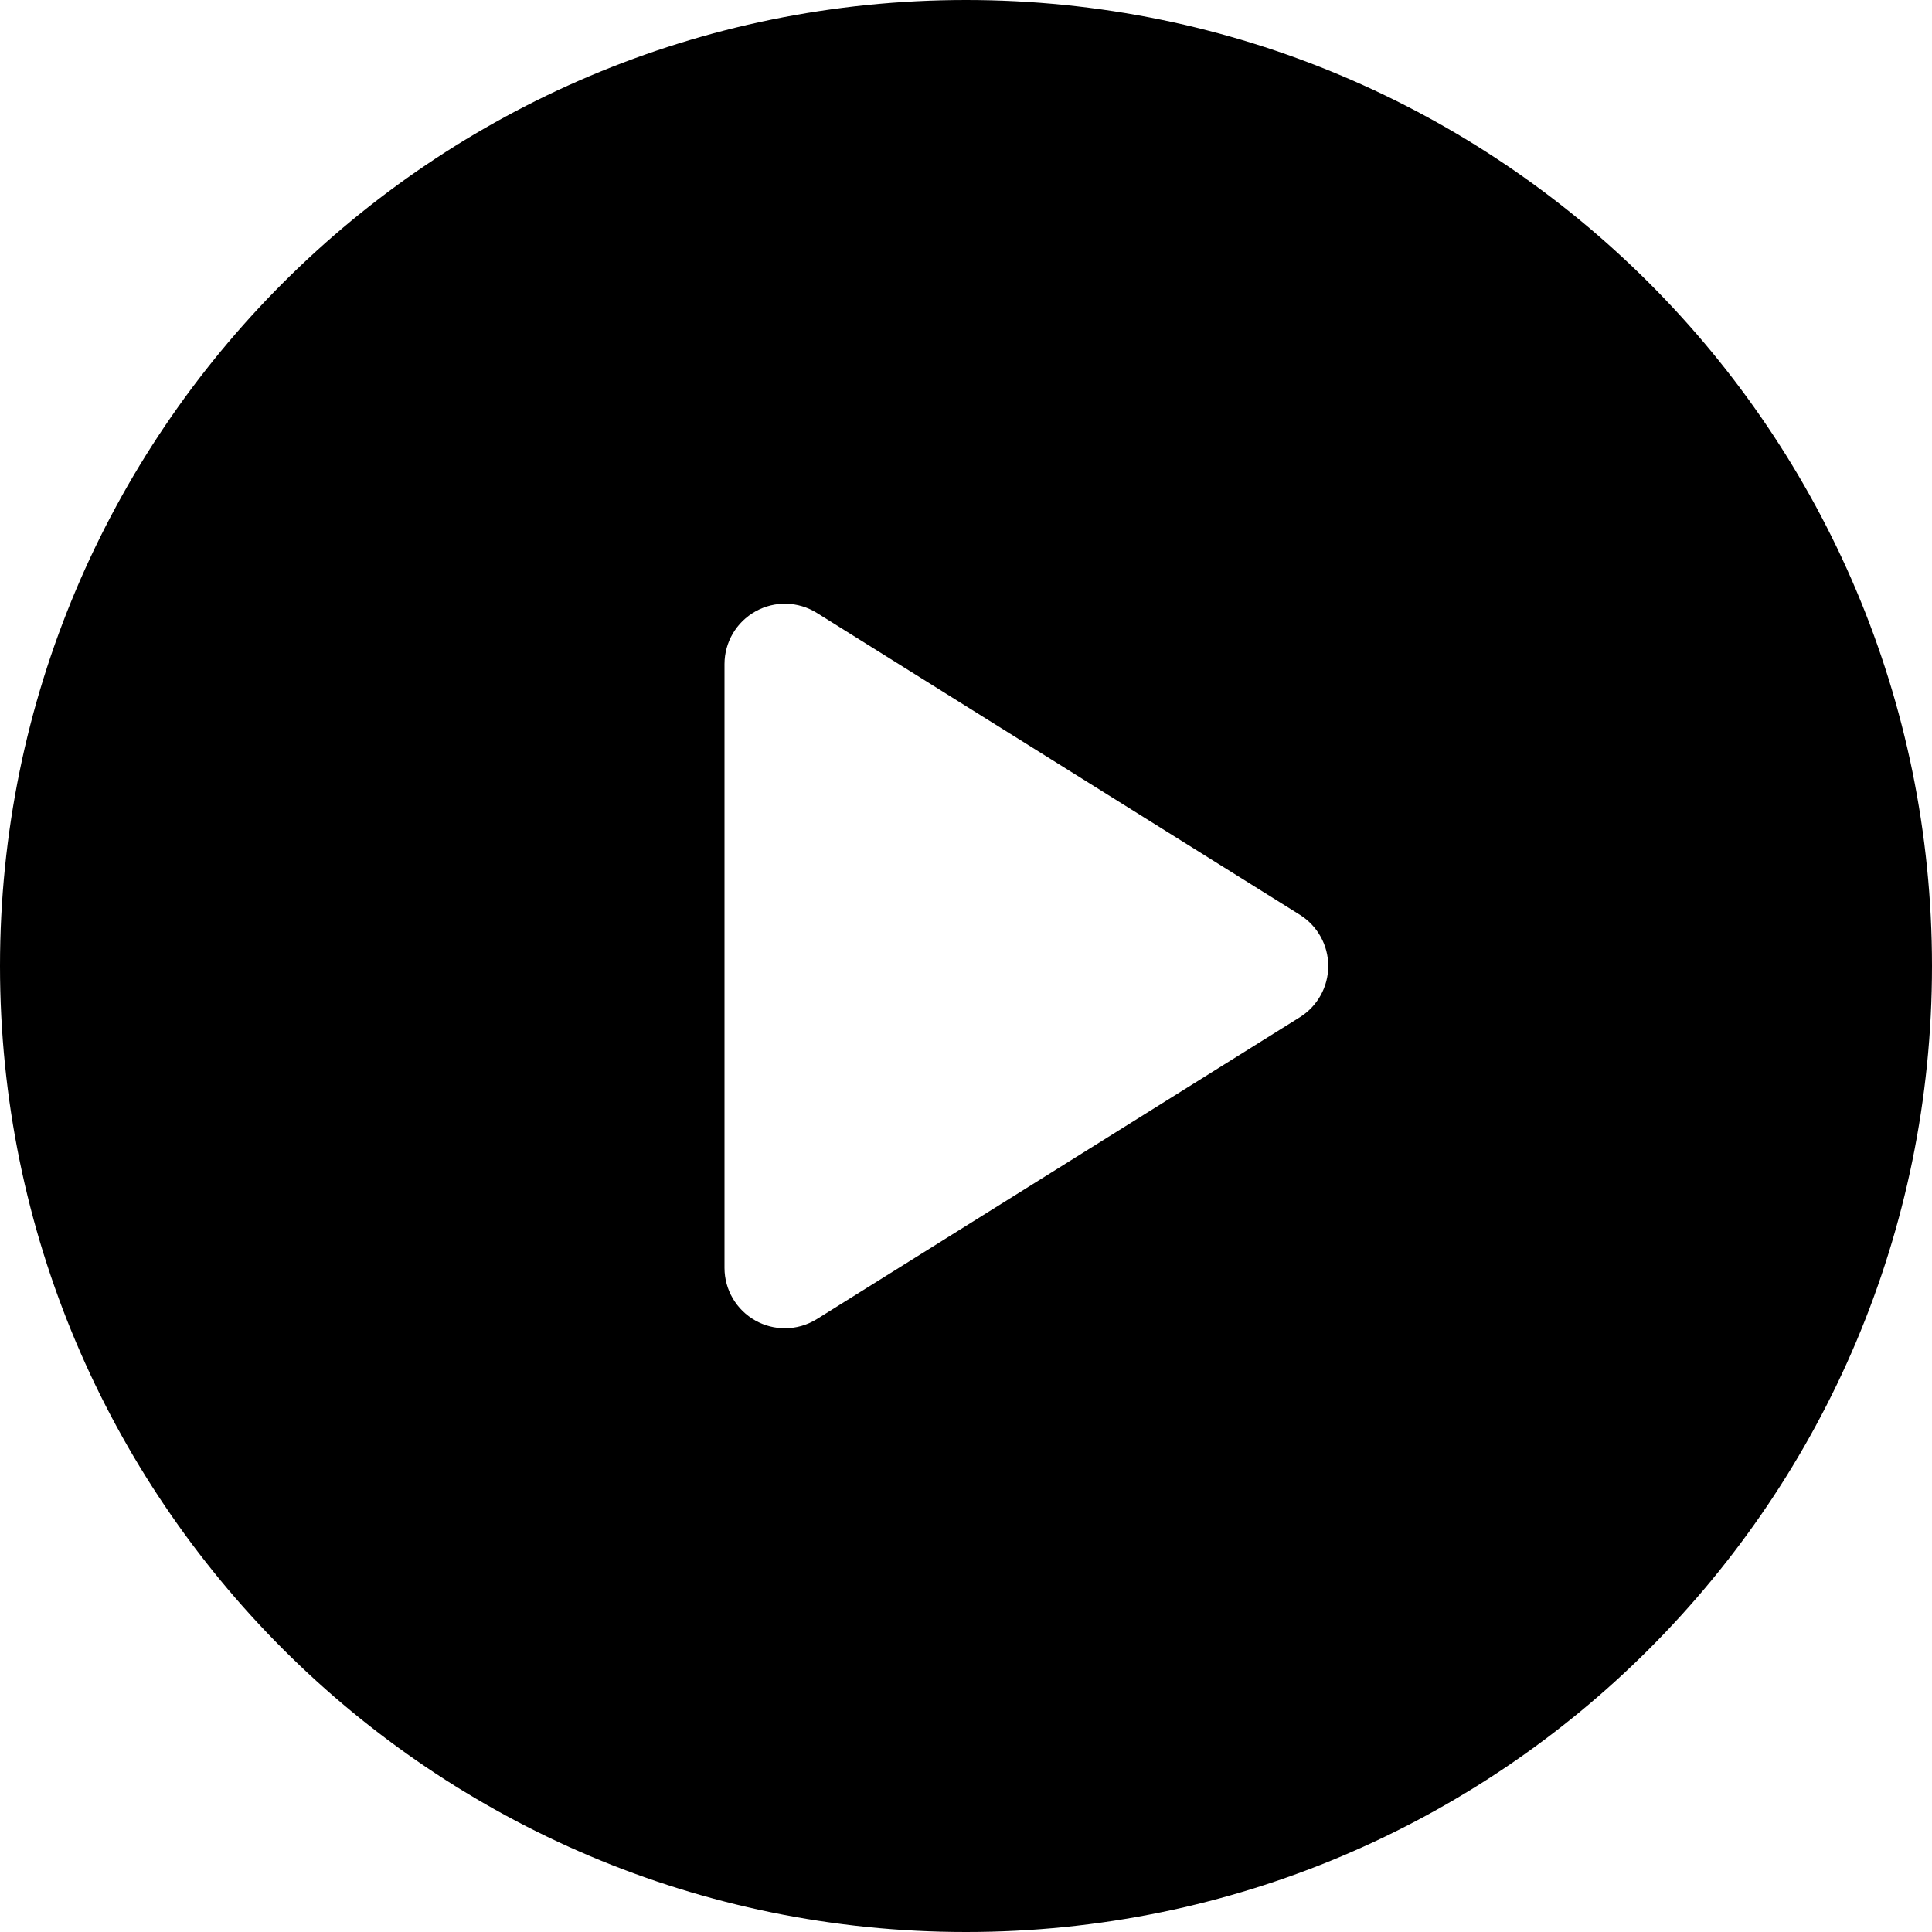
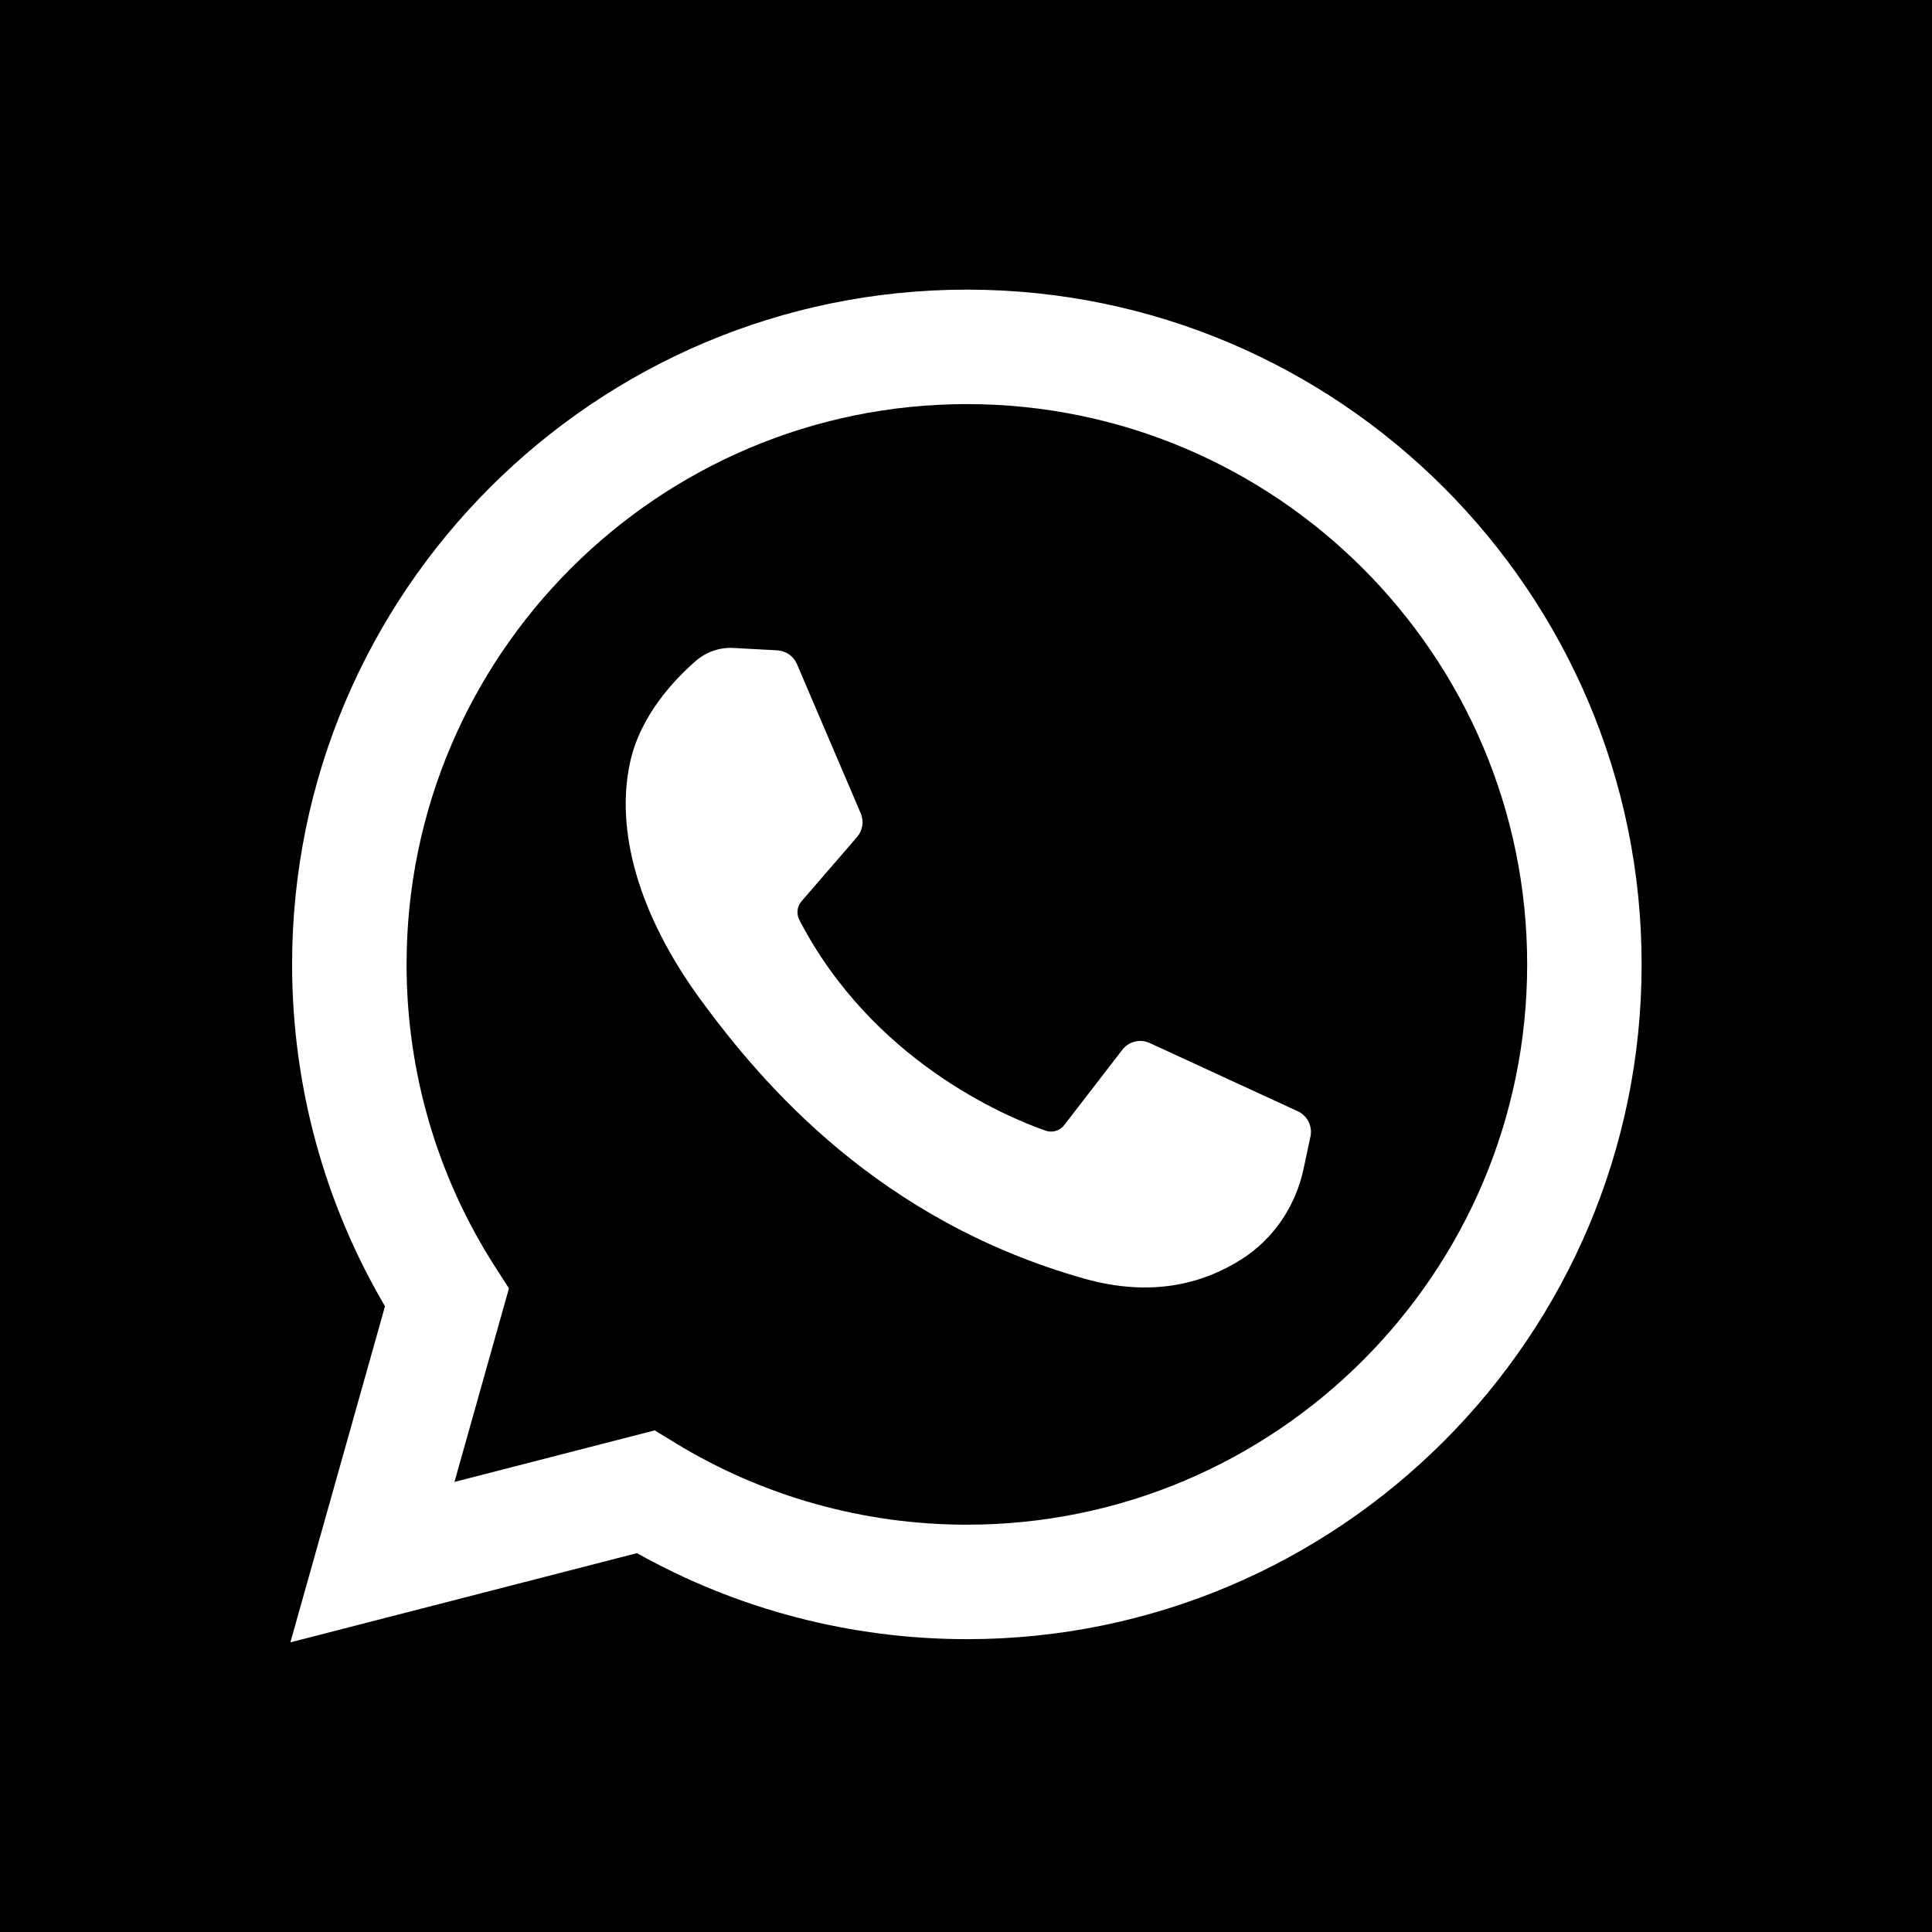
- <svg xmlns="http://www.w3.org/2000/svg" version="1.1" id="Capa_1" x="0px" y="0px" viewBox="0 0 512 512" style="enable-background:new 0 0 512 512;" xml:space="preserve">
-   <path d="M256,0C114.617,0,0,114.615,0,256s114.617,256,256,256s256-114.615,256-256S397.383,0,256,0z M344.48,269.57l-128,80  c-2.59,1.617-5.535,2.43-8.48,2.43c-2.668,0-5.34-0.664-7.758-2.008C195.156,347.172,192,341.82,192,336V176  c0-5.82,3.156-11.172,8.242-13.992c5.086-2.836,11.305-2.664,16.238,0.422l128,80c4.676,2.93,7.52,8.055,7.52,13.57  S349.156,266.641,344.48,269.57z" />
+ <svg xmlns="http://www.w3.org/2000/svg" version="1.1" id="Capa_1" x="0px" y="0px" viewBox="0 0 455.731 455.731" style="enable-background:new 0 0 455.731 455.731;" xml:space="preserve">
+   <g>
+     <path d="M228.071,95.321c-72.877,0-132.167,59.29-132.167,132.167c0,25.393,7.217,50.052,20.869,71.311l3.281,5.109l-12.855,45.658   l47.238-12.16l4.872,2.975c20.654,12.609,44.432,19.274,68.762,19.274c72.877,0,132.166-59.29,132.166-132.167   S300.948,95.321,228.071,95.321z M309.117,268.109l-1.649,7.702c-1.86,8.69-7.021,16.377-14.508,21.166   c-9.453,6.047-21.706,9.016-37.28,4.612c-48.333-13.667-75.667-45.667-90.333-65.667c-14.667-20-20.333-40-16.667-56.333   c2.459-10.954,10.465-19.359,15.472-23.708c2.453-2.13,5.635-3.214,8.878-3.037l10.328,0.563c2.034,0.111,3.828,1.367,4.629,3.24   l15.045,35.201c0.804,1.881,0.465,4.055-0.872,5.602l-13.096,15.15c-1.062,1.228-1.247,2.978-0.499,4.419   c17.248,33.224,48.682,46.389,58.066,49.687c1.599,0.562,3.371,0.031,4.407-1.312l13.703-17.764   c1.524-1.976,4.211-2.636,6.477-1.591l34.905,16.089C308.398,263.177,309.641,265.661,309.117,268.109z" />
+     <path d="M0,0v455.731h455.731V0H0z M228.071,386.655c-27.347,0-54.125-7-77.814-20.292L68.494,387.41l22.323-79.284   c-14.355-24.387-21.913-52.134-21.913-80.638c0-87.765,71.402-159.167,159.167-159.167s159.166,71.402,159.166,159.167   C387.237,315.253,315.836,386.655,228.071,386.655z" />
+   </g>
  <g>
</g>
  <g>
</g>
  <g>
</g>
  <g>
</g>
  <g>
</g>
  <g>
</g>
  <g>
</g>
  <g>
</g>
  <g>
</g>
  <g>
</g>
  <g>
</g>
  <g>
</g>
  <g>
</g>
  <g>
</g>
  <g>
</g>
</svg>
